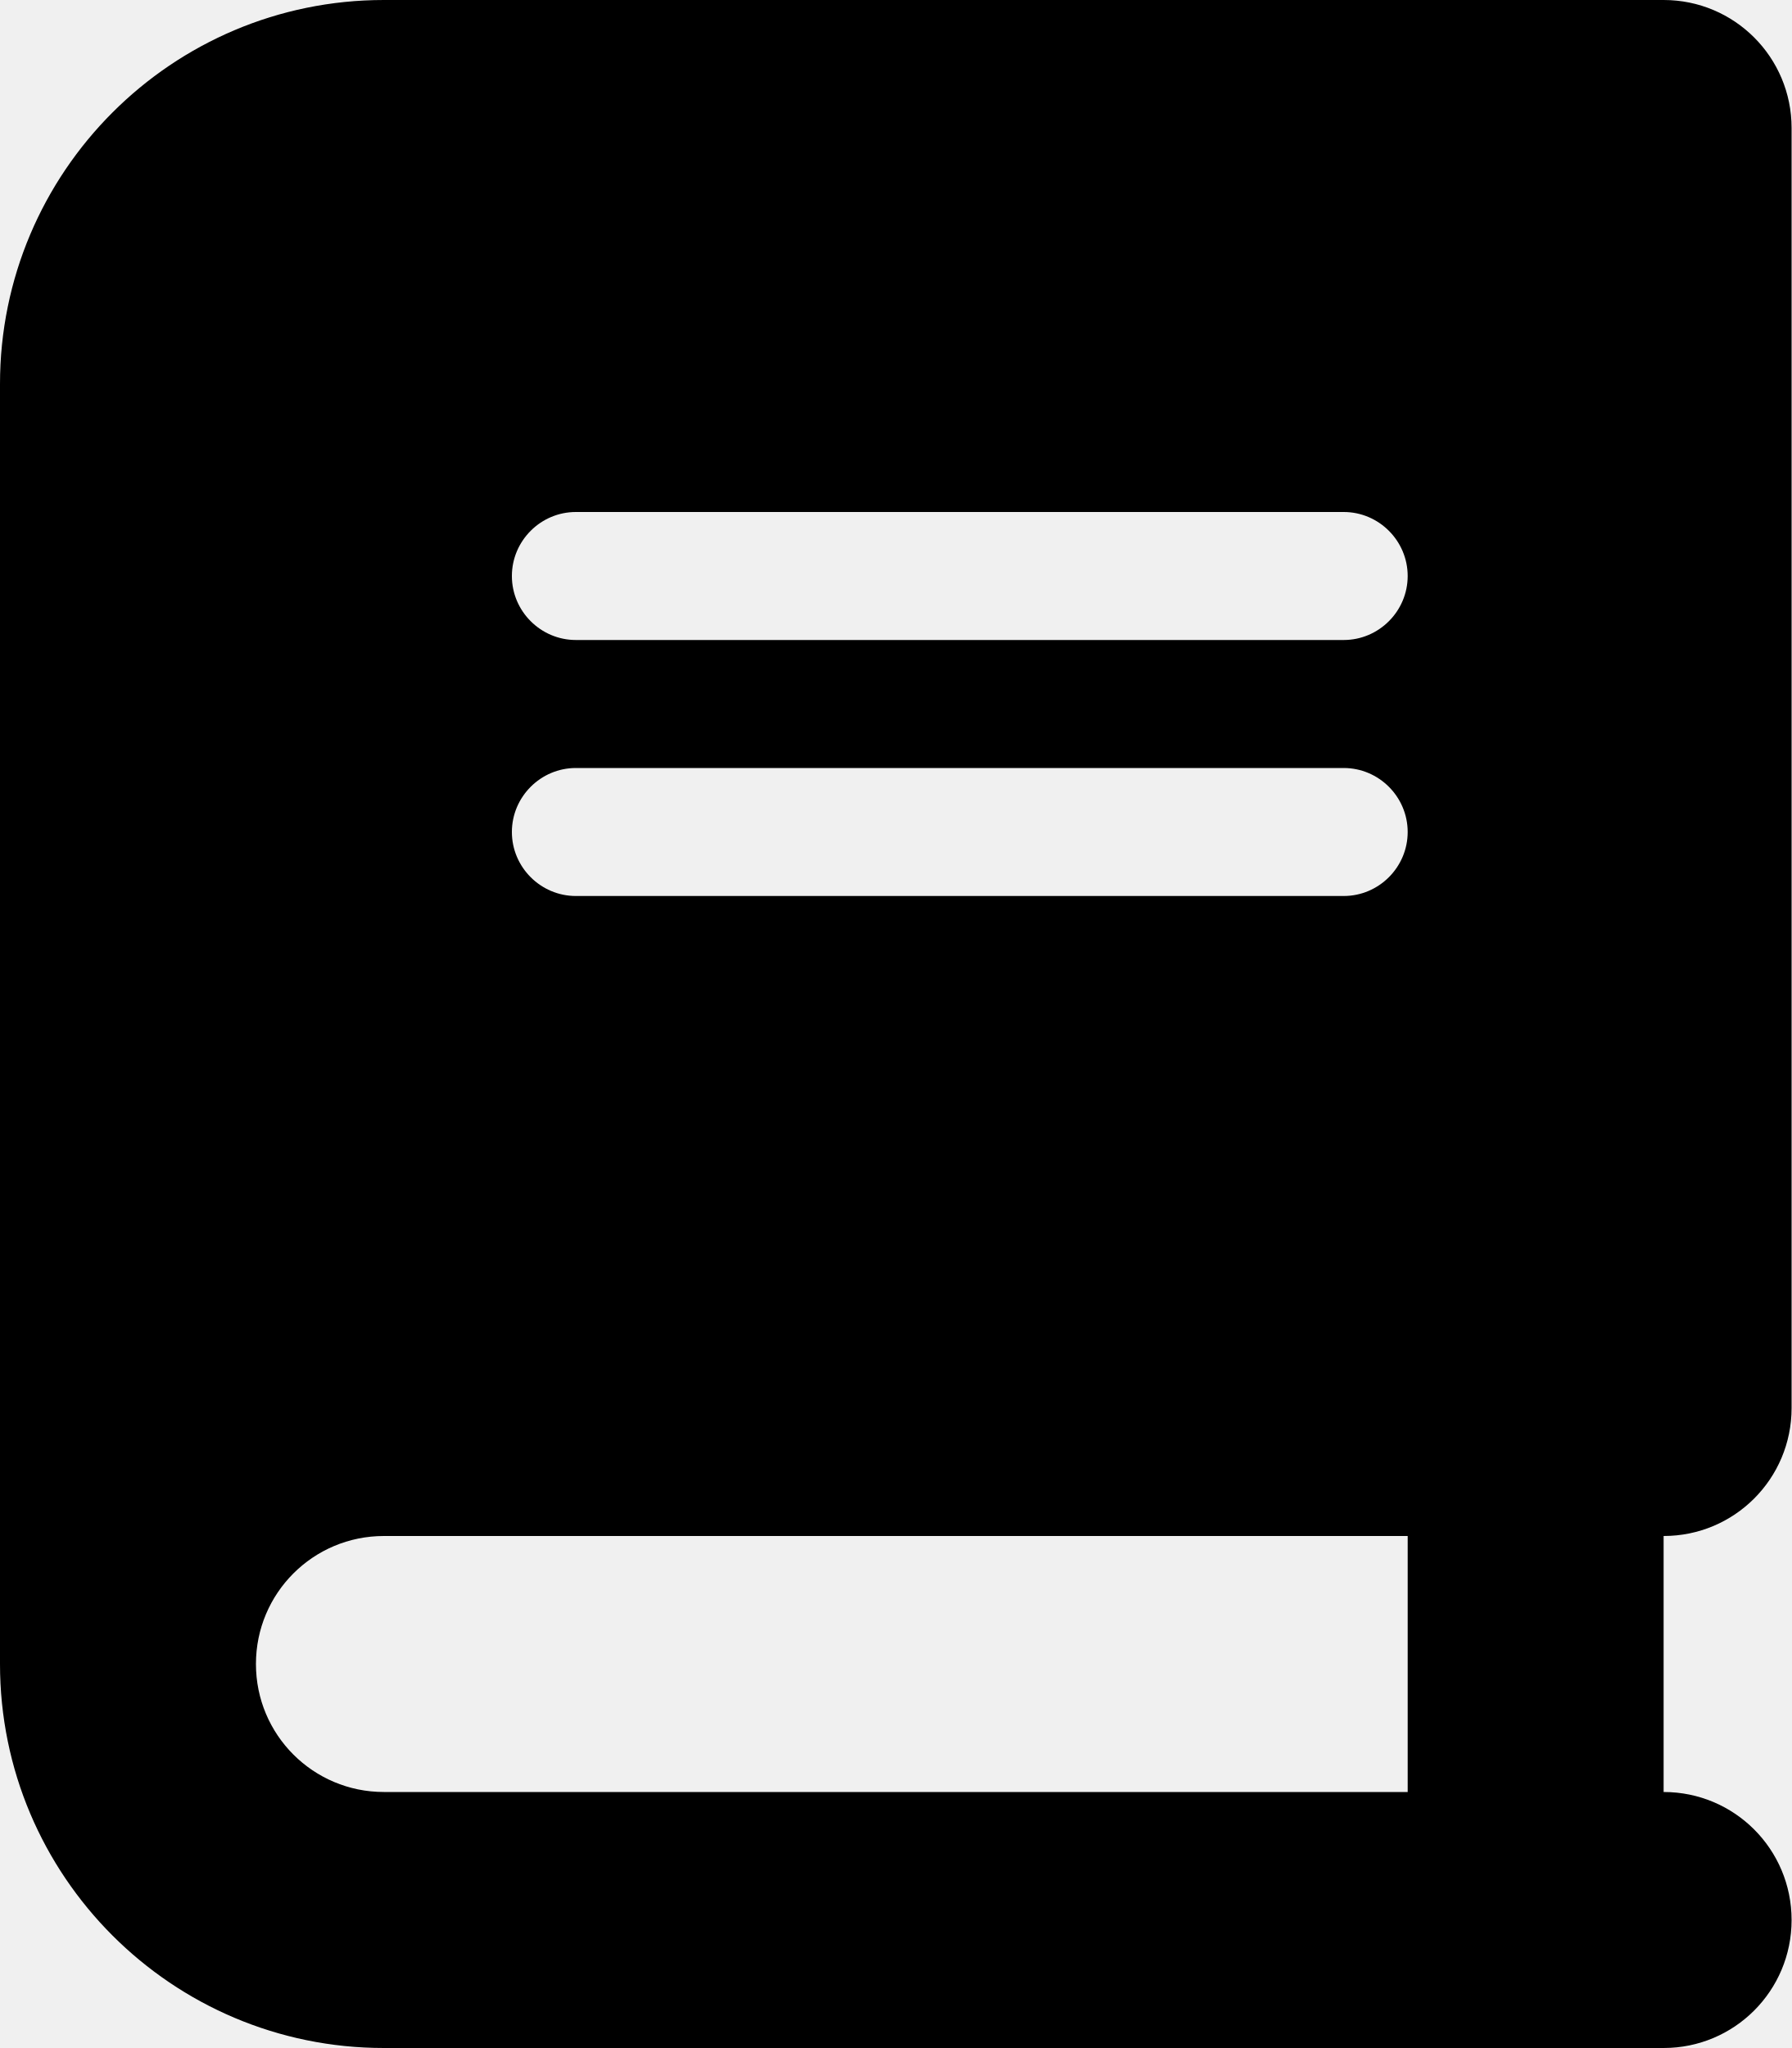
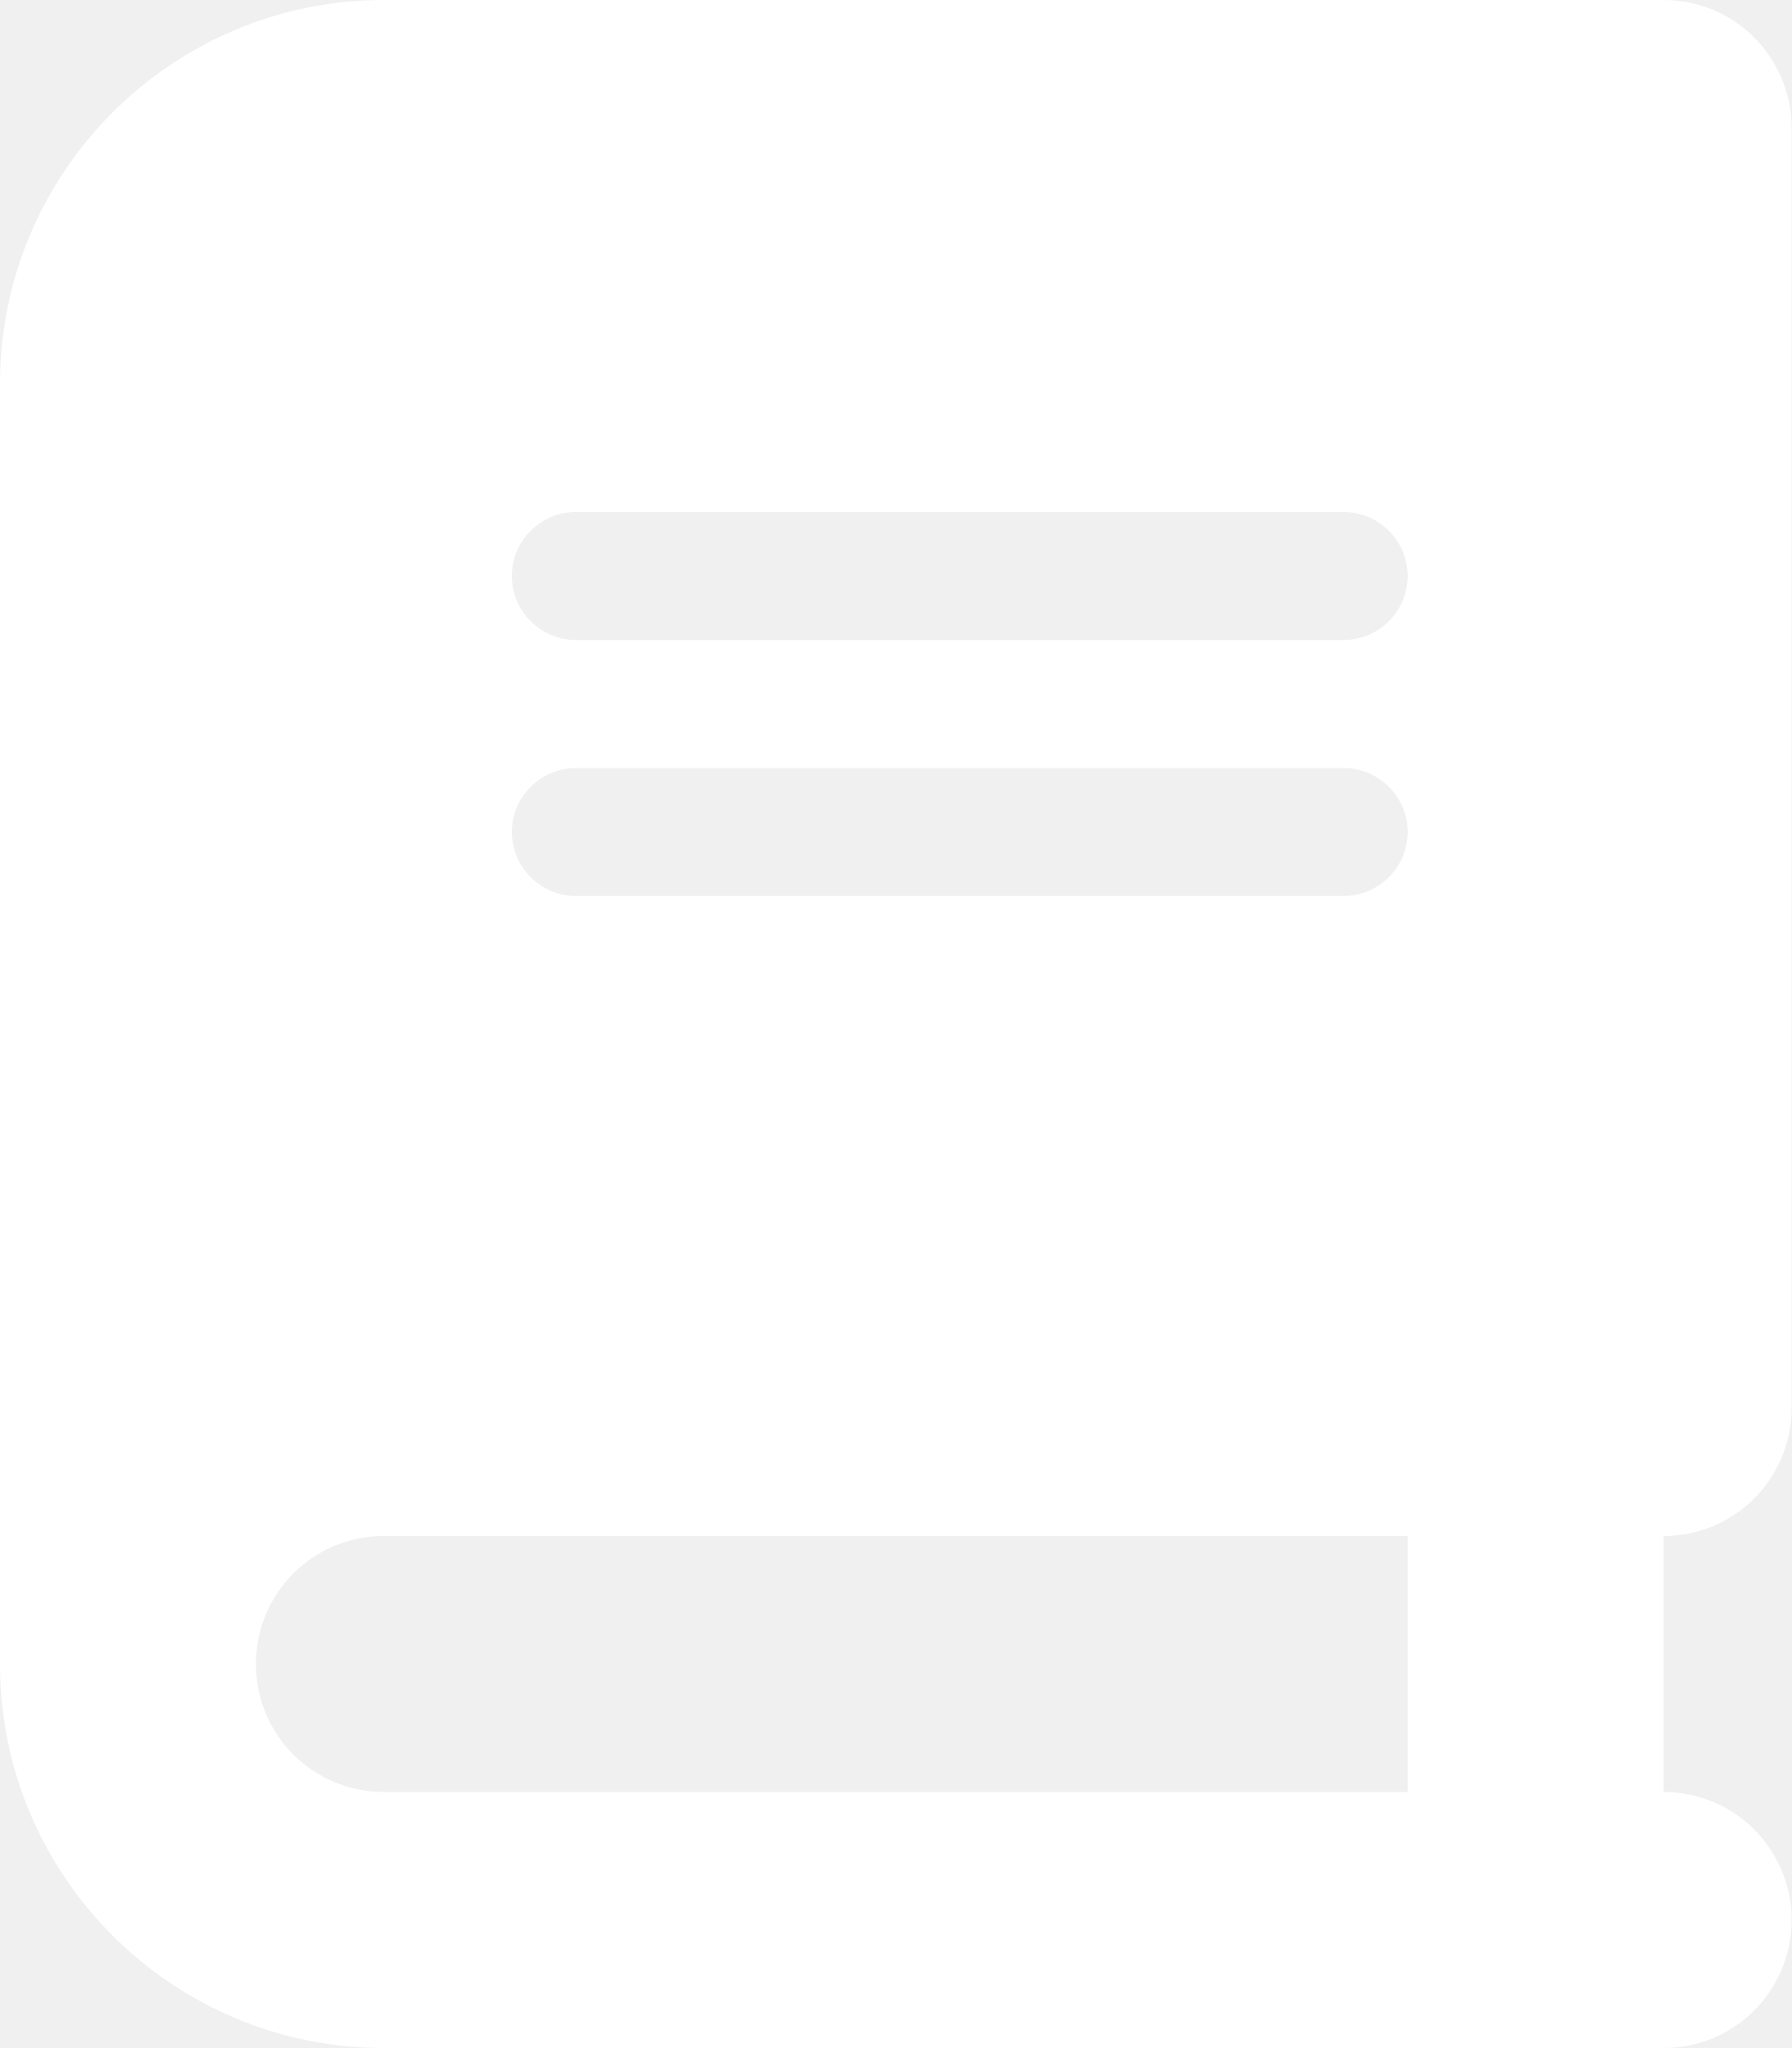
- <svg xmlns="http://www.w3.org/2000/svg" viewBox="0 0 448 512">
+ <svg xmlns="http://www.w3.org/2000/svg" viewBox="0 0 448 512" fill="white">
  <path d="M96 0C43 0 0 43 0 96V416c0 53 43 96 96 96H384h32c17.7 0 32-14.3 32-32s-14.3-32-32-32V384c17.7 0 32-14.3 32-32V32c0-17.7-14.3-32-32-32H384 96zm0 384H352v64H96c-17.7 0-32-14.3-32-32s14.3-32 32-32zm32-240c0-8.8 7.2-16 16-16H336c8.8 0 16 7.2 16 16s-7.2 16-16 16H144c-8.8 0-16-7.2-16-16zm16 48H336c8.8 0 16 7.2 16 16s-7.2 16-16 16H144c-8.8 0-16-7.2-16-16s7.2-16 16-16z" />
</svg>
